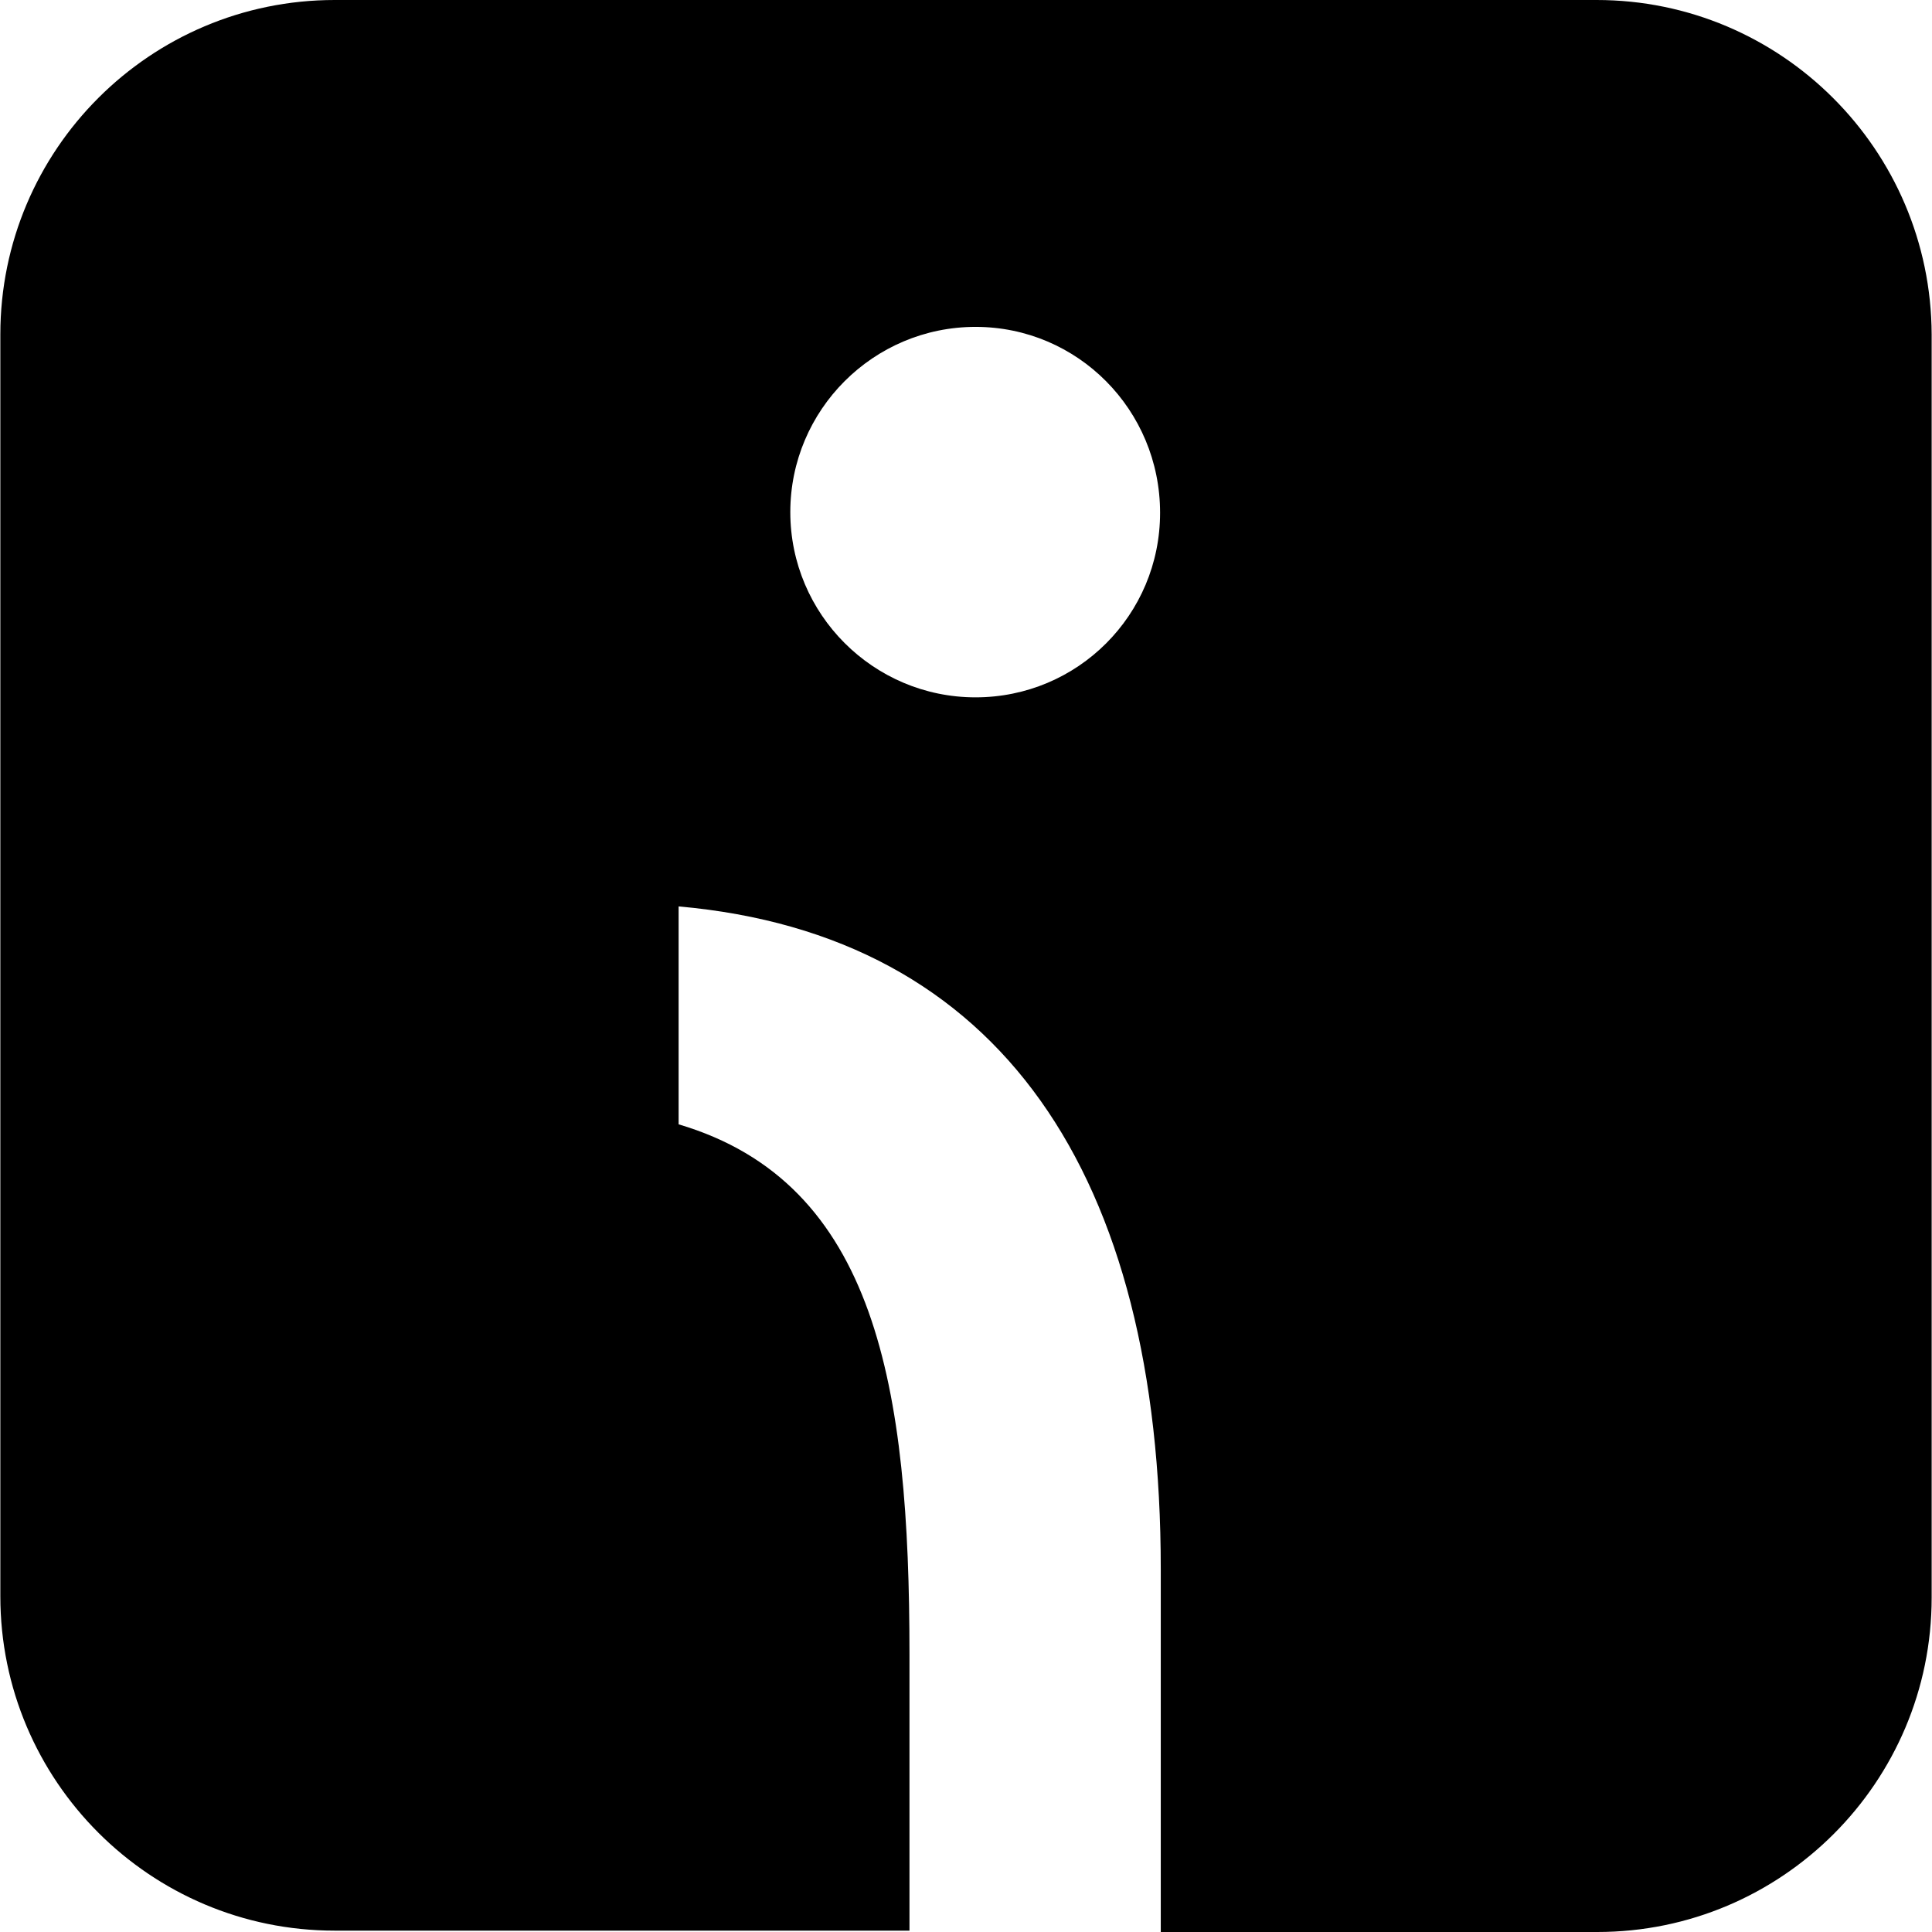
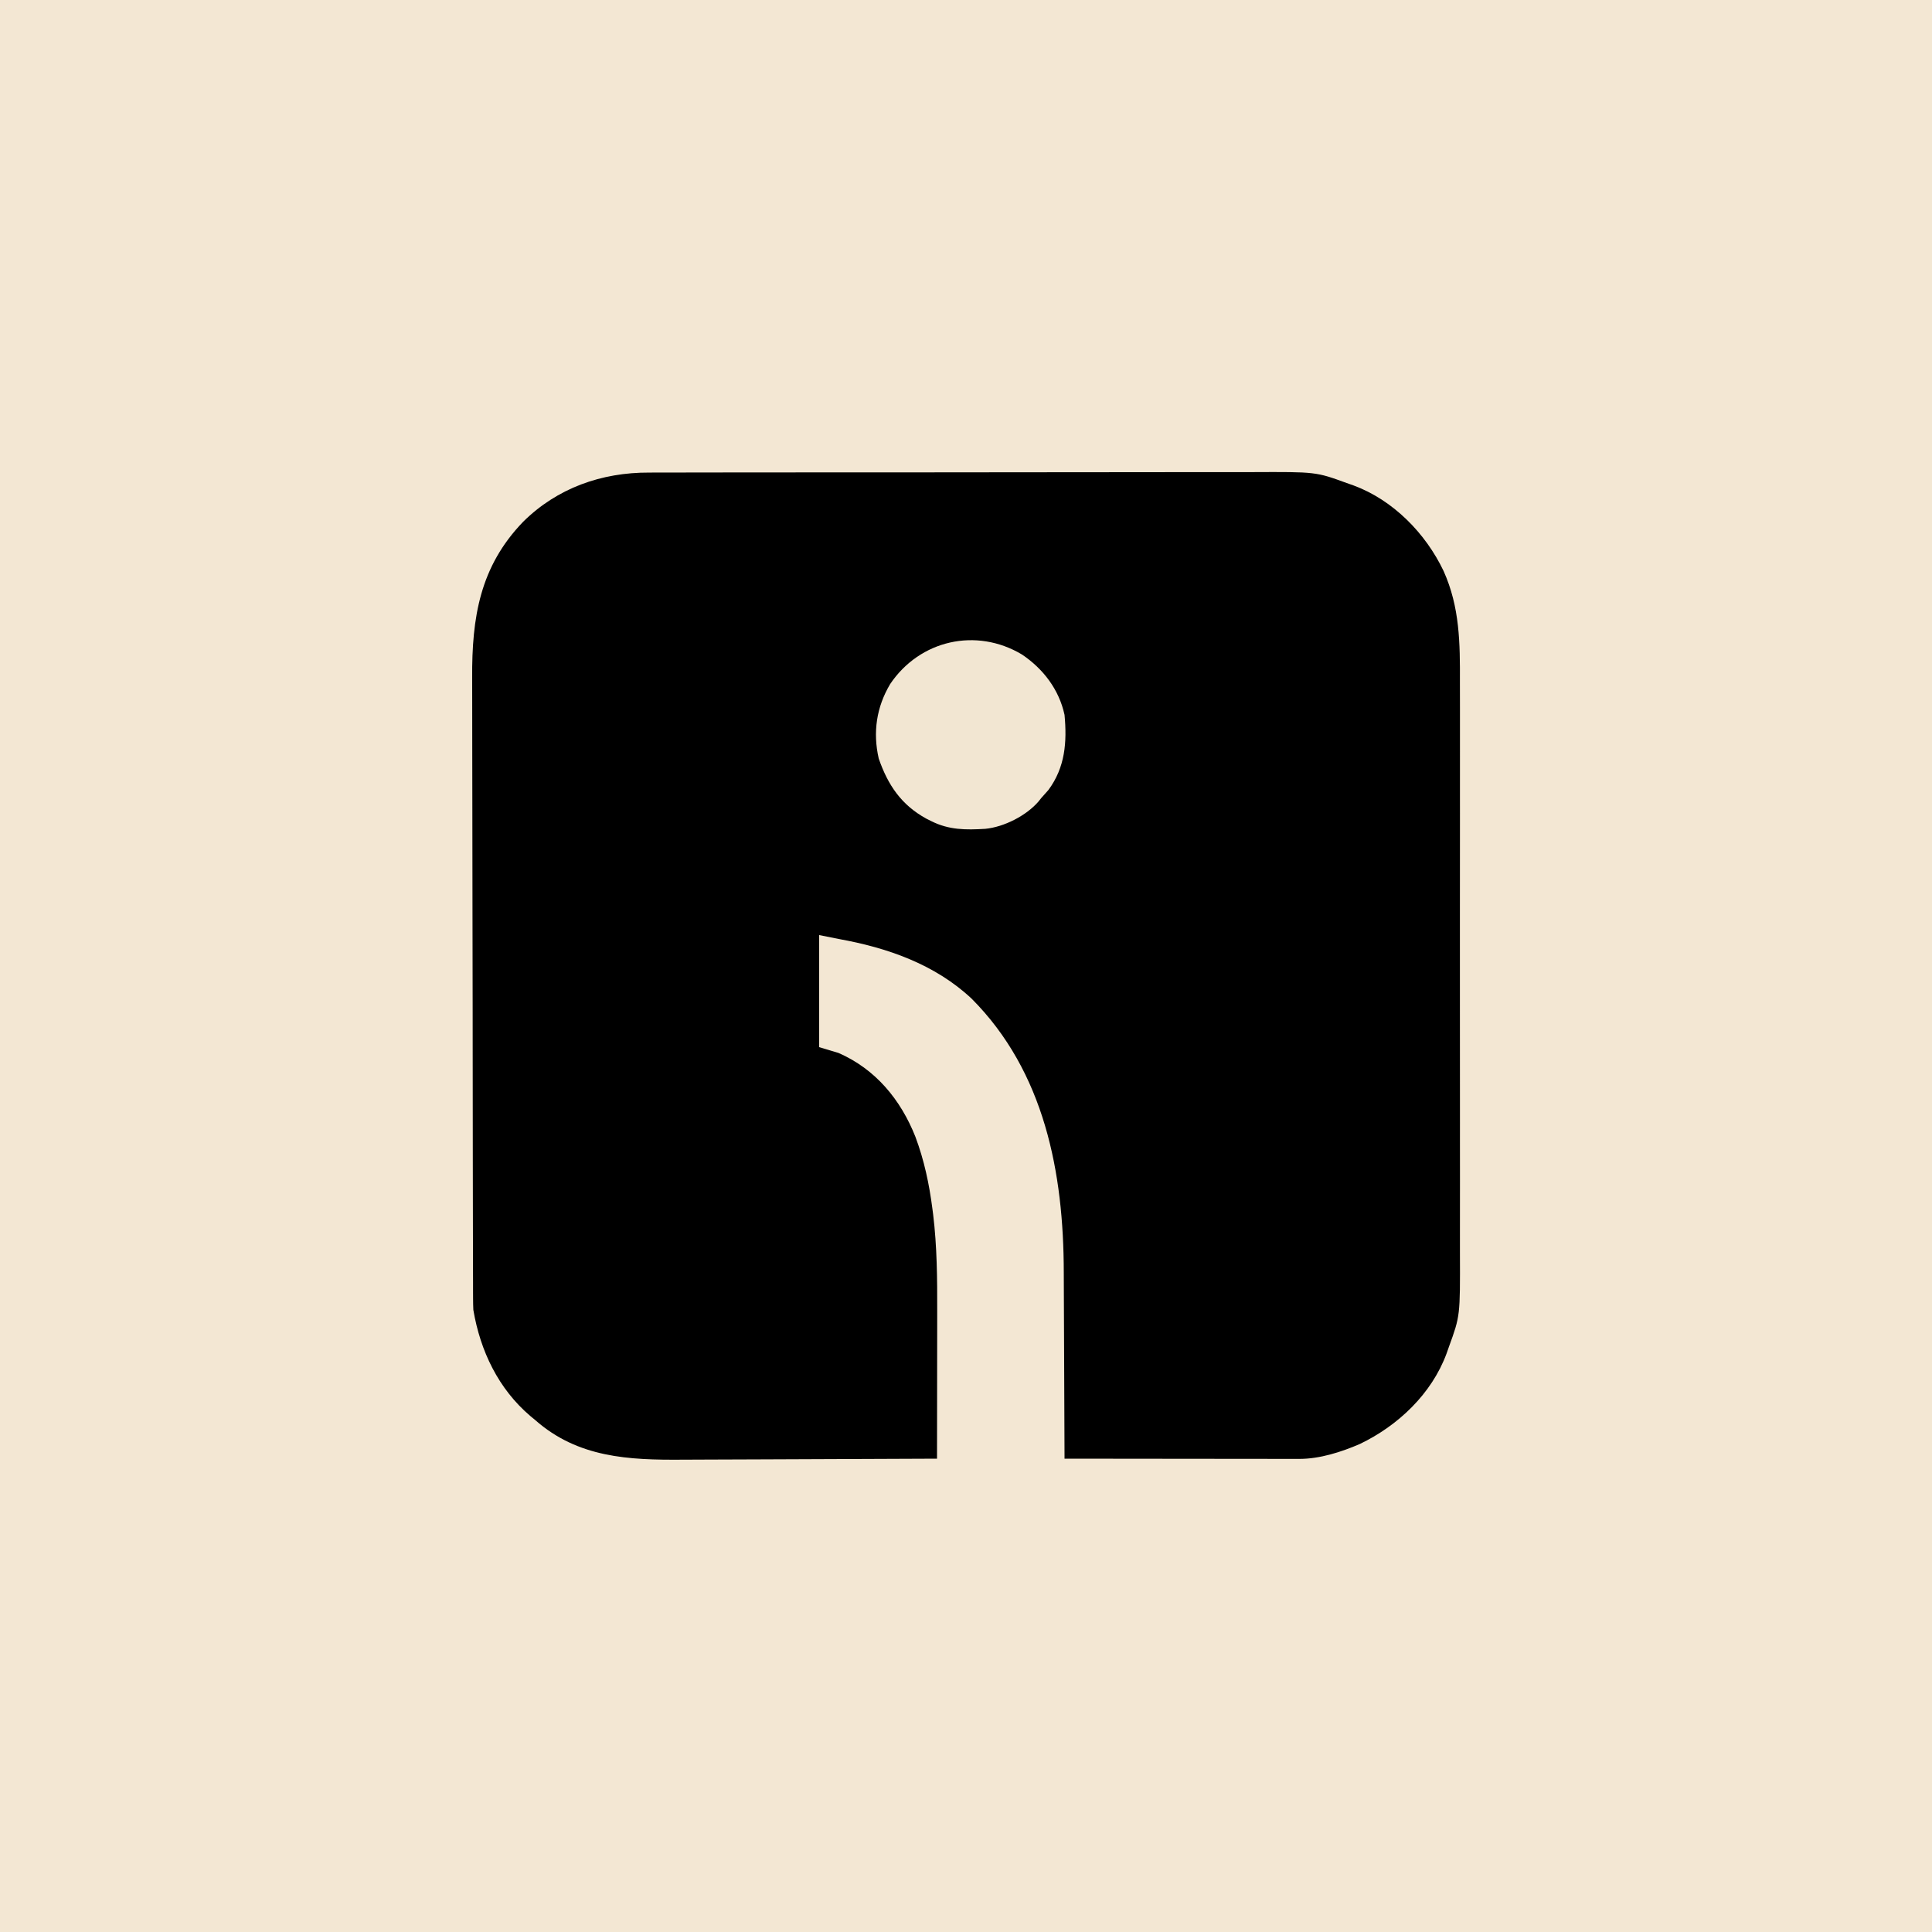
- <svg xmlns="http://www.w3.org/2000/svg" version="1.1" id="Layer_1" x="0px" y="0px" viewBox="0 0 283.7 283.7" style="enable-background:new 0 0 283.7 283.7;" xml:space="preserve">
-   <g>
-     <path d="M234.45,0H49.15c-27.1,0-49.1,22-49.1,49.1v185.3c0,27.1,22,49.1,49.1,49.1h20.7h63.7v-40.6c0-39.1-4.8-69.2-33.9-77.8v-32   c47.3,4.2,70.8,39.4,70.8,97.3v53.3h38.5h25.6c27.1,0,49.1-22,49.1-49.1V49.1C283.55,22,261.55,0,234.45,0 M143.25,102.4   c-15,0-27.2-12.2-27.2-27.2s12.2-27.2,27.2-27.2s27.1,12.2,27.1,27.3C170.35,90.3,158.25,102.4,143.25,102.4">
-   </path>
-   </g>
+ <svg xmlns="http://www.w3.org/2000/svg" version="1.1" width="1000" height="1000">
+   <path d="M0 0 C330 0 660 0 1000 0 C1000 330 1000 660 1000 1000 C670 1000 340 1000 0 1000 C0 670 0 340 0 0 Z " fill="#F3E7D3" transform="translate(0,0)" />
+   <path d="M0 0 C1.47 -0.005 2.94 -0.011 4.411 -0.018 C8.415 -0.035 12.419 -0.033 16.424 -0.027 C20.756 -0.024 25.089 -0.039 29.422 -0.051 C37.898 -0.072 46.373 -0.077 54.849 -0.075 C61.744 -0.074 68.639 -0.078 75.534 -0.085 C77.525 -0.087 79.516 -0.089 81.507 -0.091 C82.498 -0.092 83.489 -0.093 84.51 -0.094 C103.231 -0.113 121.952 -0.112 140.673 -0.105 C157.767 -0.1 174.86 -0.121 191.954 -0.154 C209.538 -0.188 227.123 -0.203 244.708 -0.198 C254.567 -0.196 264.426 -0.201 274.285 -0.226 C282.68 -0.247 291.076 -0.25 299.471 -0.232 C303.747 -0.223 308.023 -0.221 312.298 -0.242 C345.123 -0.391 345.123 -0.391 361.011 5.394 C362.175 5.804 363.339 6.213 364.538 6.635 C385.041 14.187 401.903 31.419 411.192 50.908 C419.63 69.698 419.744 88.267 419.665 108.503 C419.654 112.832 419.671 117.16 419.685 121.489 C419.707 129.944 419.702 138.398 419.688 146.853 C419.677 153.731 419.675 160.608 419.681 167.486 C419.681 168.469 419.682 169.452 419.683 170.464 C419.684 172.461 419.686 174.458 419.688 176.455 C419.702 195.137 419.686 213.817 419.659 232.499 C419.636 248.492 419.64 264.485 419.663 280.478 C419.69 299.097 419.701 317.716 419.685 336.335 C419.684 338.324 419.682 340.313 419.681 342.303 C419.68 343.281 419.679 344.26 419.678 345.268 C419.674 352.129 419.681 358.99 419.693 365.851 C419.707 374.225 419.703 382.598 419.677 390.971 C419.663 395.235 419.658 399.498 419.675 403.762 C419.792 436.491 419.792 436.491 414.011 452.394 C413.602 453.558 413.193 454.722 412.771 455.921 C405.055 476.865 387.612 493.345 367.816 502.824 C358.206 506.979 347.09 510.525 336.589 510.515 C335.513 510.516 334.438 510.517 333.33 510.519 C332.16 510.515 330.991 510.512 329.786 510.508 C327.926 510.508 327.926 510.508 326.03 510.508 C322.64 510.508 319.25 510.503 315.859 510.496 C312.313 510.49 308.767 510.489 305.221 510.488 C298.51 510.485 291.799 510.476 285.088 510.466 C277.446 510.455 269.804 510.45 262.162 510.445 C246.445 510.434 230.728 510.417 215.011 510.394 C215.01 509.793 215.009 509.192 215.007 508.573 C214.97 493.791 214.91 479.01 214.828 464.228 C214.788 457.079 214.756 449.931 214.74 442.782 C214.727 436.534 214.7 430.287 214.657 424.039 C214.635 420.746 214.621 417.453 214.62 414.16 C214.586 362.395 204.655 310.172 166.937 272.312 C147.901 254.472 123.217 245.893 98.011 241.394 C94.711 240.734 91.411 240.074 88.011 239.394 C88.011 258.534 88.011 277.674 88.011 297.394 C92.961 298.879 92.961 298.879 98.011 300.394 C117.238 308.794 130.196 324.585 137.808 343.75 C142.387 355.964 144.967 368.225 146.636 381.144 C146.821 382.572 146.821 382.572 147.01 384.027 C149.022 400.643 149.151 417.22 149.109 433.93 C149.107 436.147 149.106 438.365 149.105 440.583 C149.101 446.361 149.091 452.14 149.08 457.918 C149.07 463.838 149.065 469.758 149.06 475.678 C149.05 487.25 149.033 498.822 149.011 510.394 C127.957 510.512 106.902 510.6 85.847 510.653 C76.069 510.679 66.291 510.714 56.513 510.772 C47.982 510.822 39.452 510.854 30.921 510.865 C26.411 510.871 21.902 510.886 17.392 510.923 C-10.63 511.142 -36.888 509.91 -58.989 490.394 C-59.796 489.729 -60.602 489.064 -61.434 488.379 C-78.024 474.275 -87.387 454.641 -90.989 433.394 C-91.081 431.35 -91.121 429.303 -91.126 427.257 C-91.131 426.015 -91.136 424.773 -91.141 423.494 C-91.142 422.118 -91.142 420.743 -91.142 419.368 C-91.146 417.905 -91.151 416.441 -91.156 414.978 C-91.168 410.956 -91.173 406.933 -91.178 402.911 C-91.184 398.572 -91.195 394.234 -91.206 389.895 C-91.231 379.415 -91.245 368.934 -91.258 358.453 C-91.262 355.49 -91.266 352.528 -91.27 349.565 C-91.295 331.153 -91.317 312.74 -91.33 294.327 C-91.333 290.063 -91.336 285.798 -91.339 281.534 C-91.339 280.474 -91.34 279.414 -91.341 278.322 C-91.354 261.177 -91.387 244.031 -91.428 226.885 C-91.471 209.265 -91.494 191.644 -91.5 174.024 C-91.503 164.137 -91.515 154.251 -91.548 144.365 C-91.576 135.94 -91.587 127.516 -91.576 119.091 C-91.57 114.799 -91.573 110.507 -91.598 106.215 C-91.769 75.035 -87.627 48.688 -65.211 25.461 C-47.57 7.993 -24.603 -0.103 0 0 Z " fill="#000000" transform="translate(335.9886,244.6056)" />
+   <path d="M0 0 C11.034 7.421 19.189 18.089 22.051 31.238 C23.368 45.359 22.394 58.447 13.676 70.176 C12.485 71.546 11.278 72.901 10.051 74.238 C9.575 74.839 9.099 75.44 8.609 76.059 C2.278 83.431 -9.292 89.3 -18.949 90.238 C-28.978 90.848 -37.785 90.871 -46.949 86.238 C-47.799 85.814 -48.648 85.39 -49.523 84.953 C-62.459 77.841 -69.366 67.578 -74.113 53.879 C-77.235 40.284 -75.306 27.229 -68.188 15.281 C-52.807 -7.525 -23.597 -14.096 0 0 Z " fill="#F2E6D2" transform="translate(528.9492,338.7617)" />
</svg>
